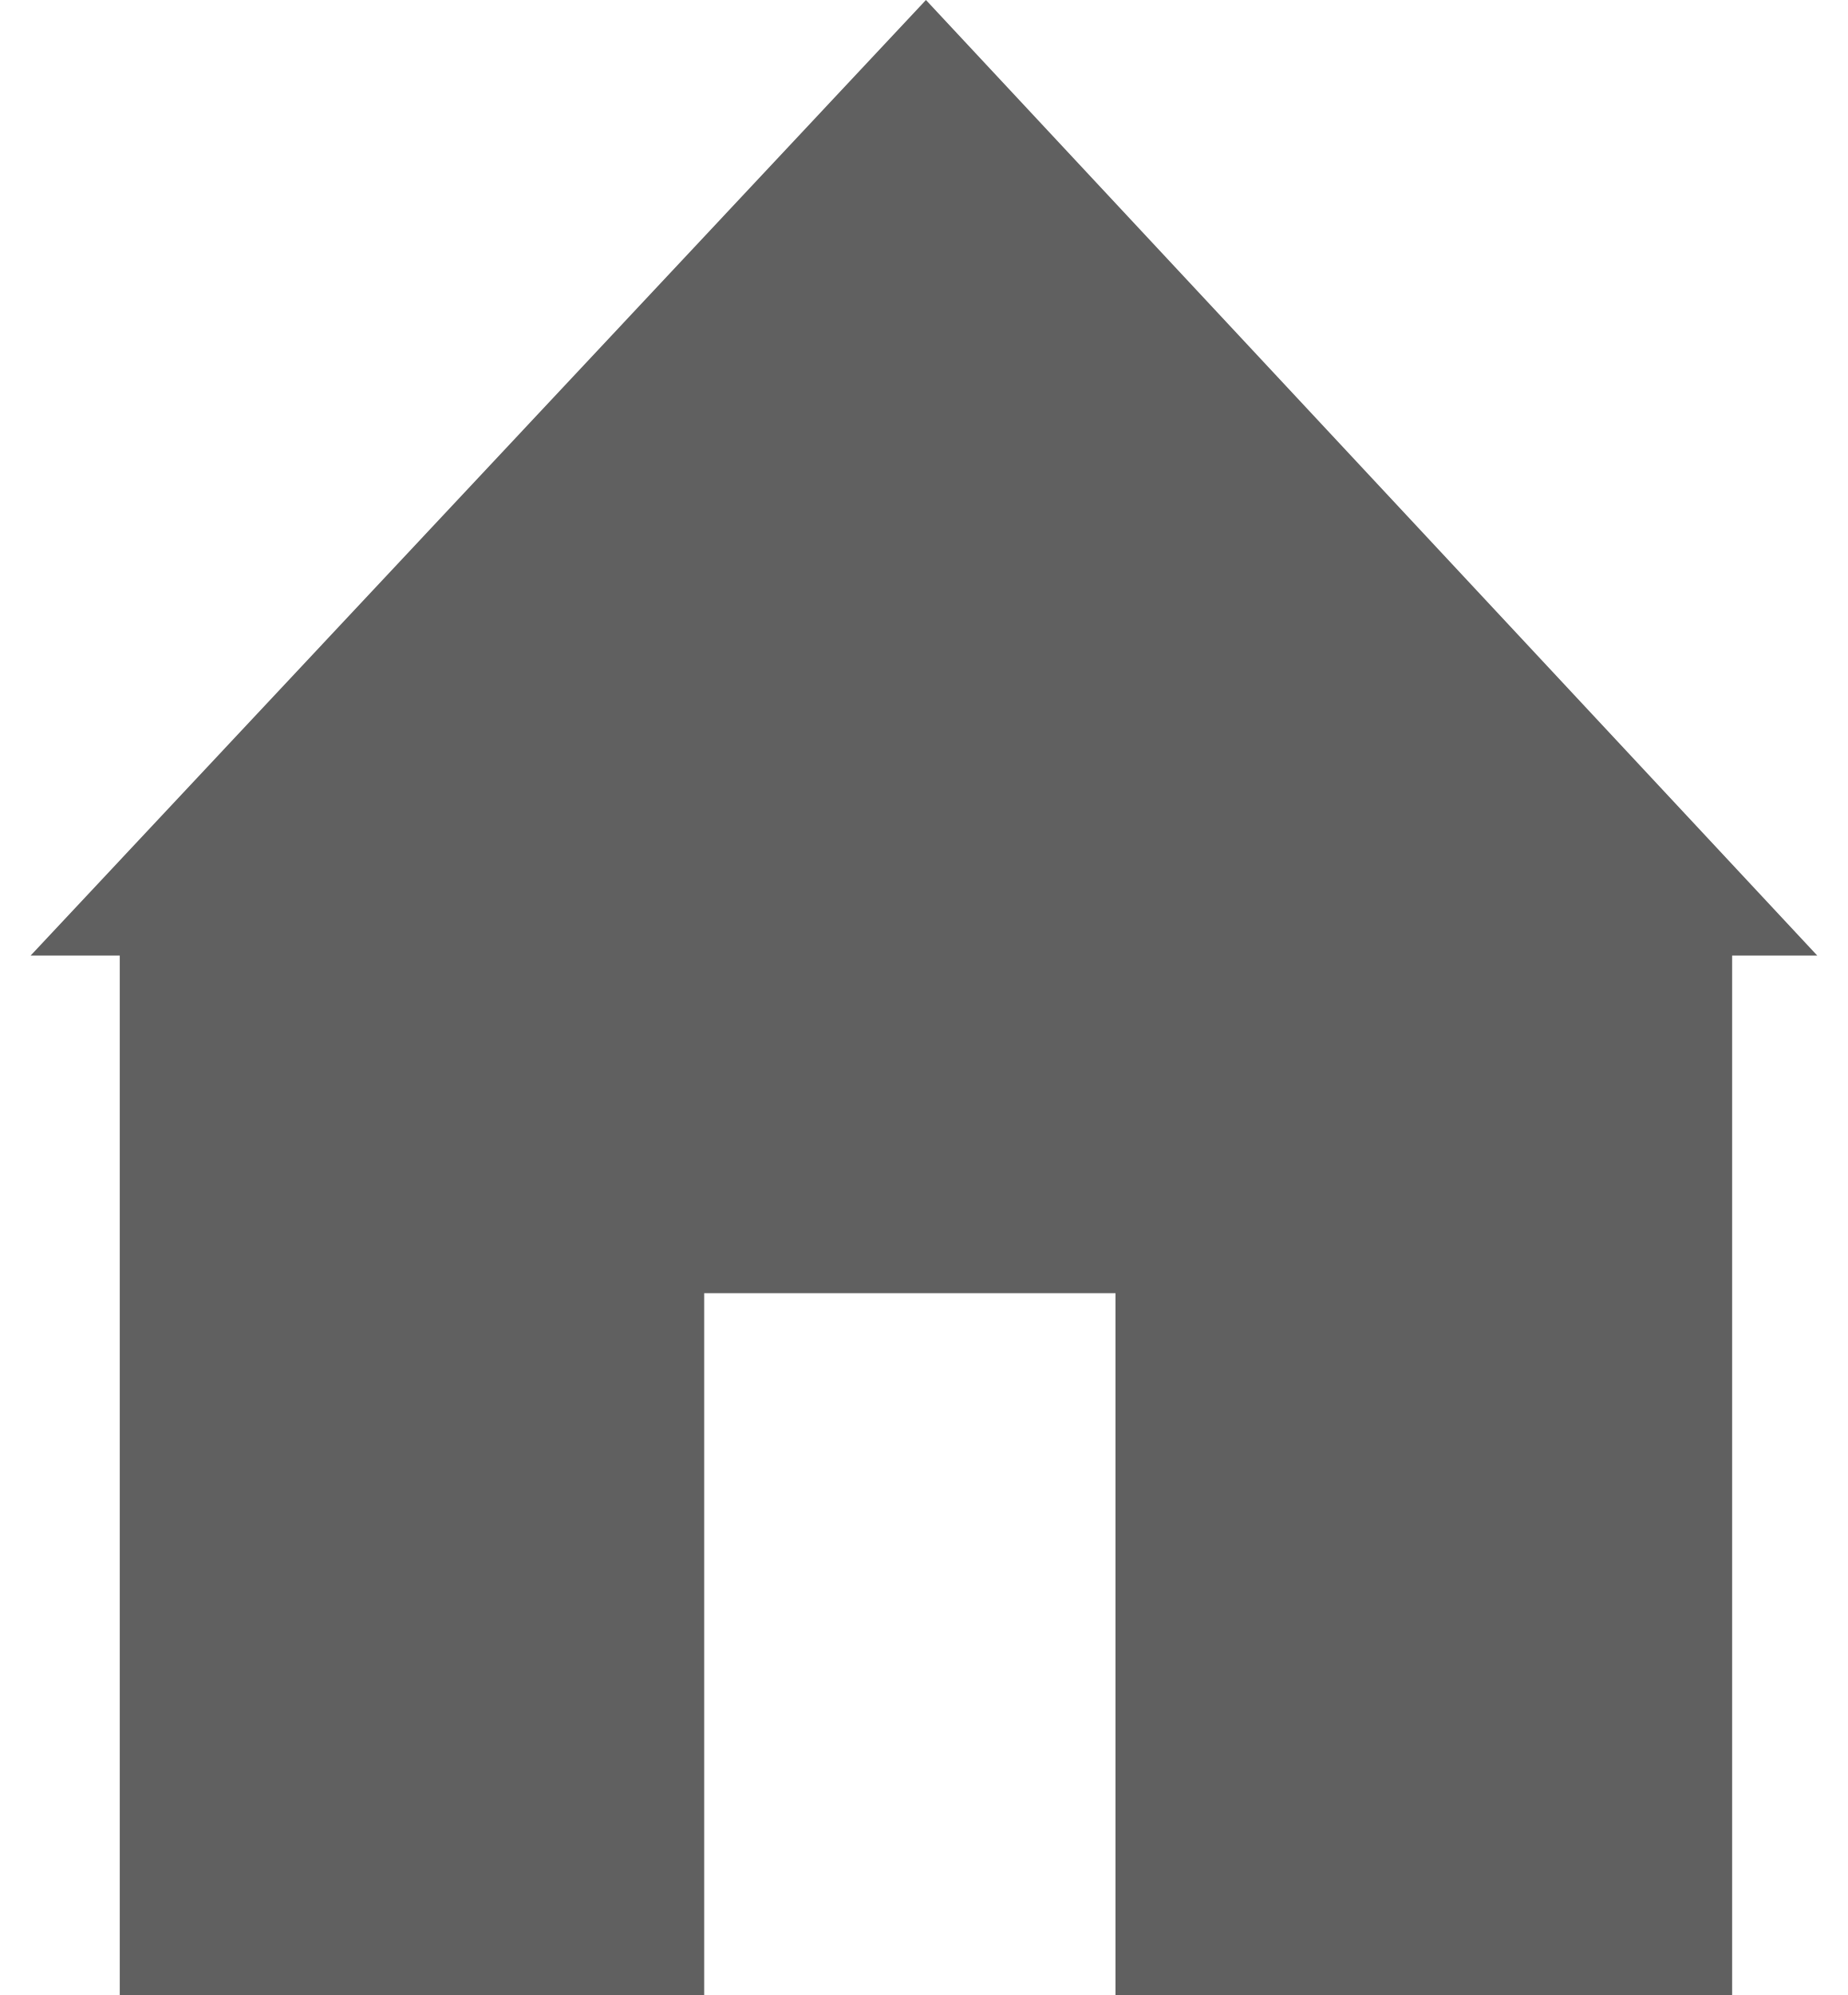
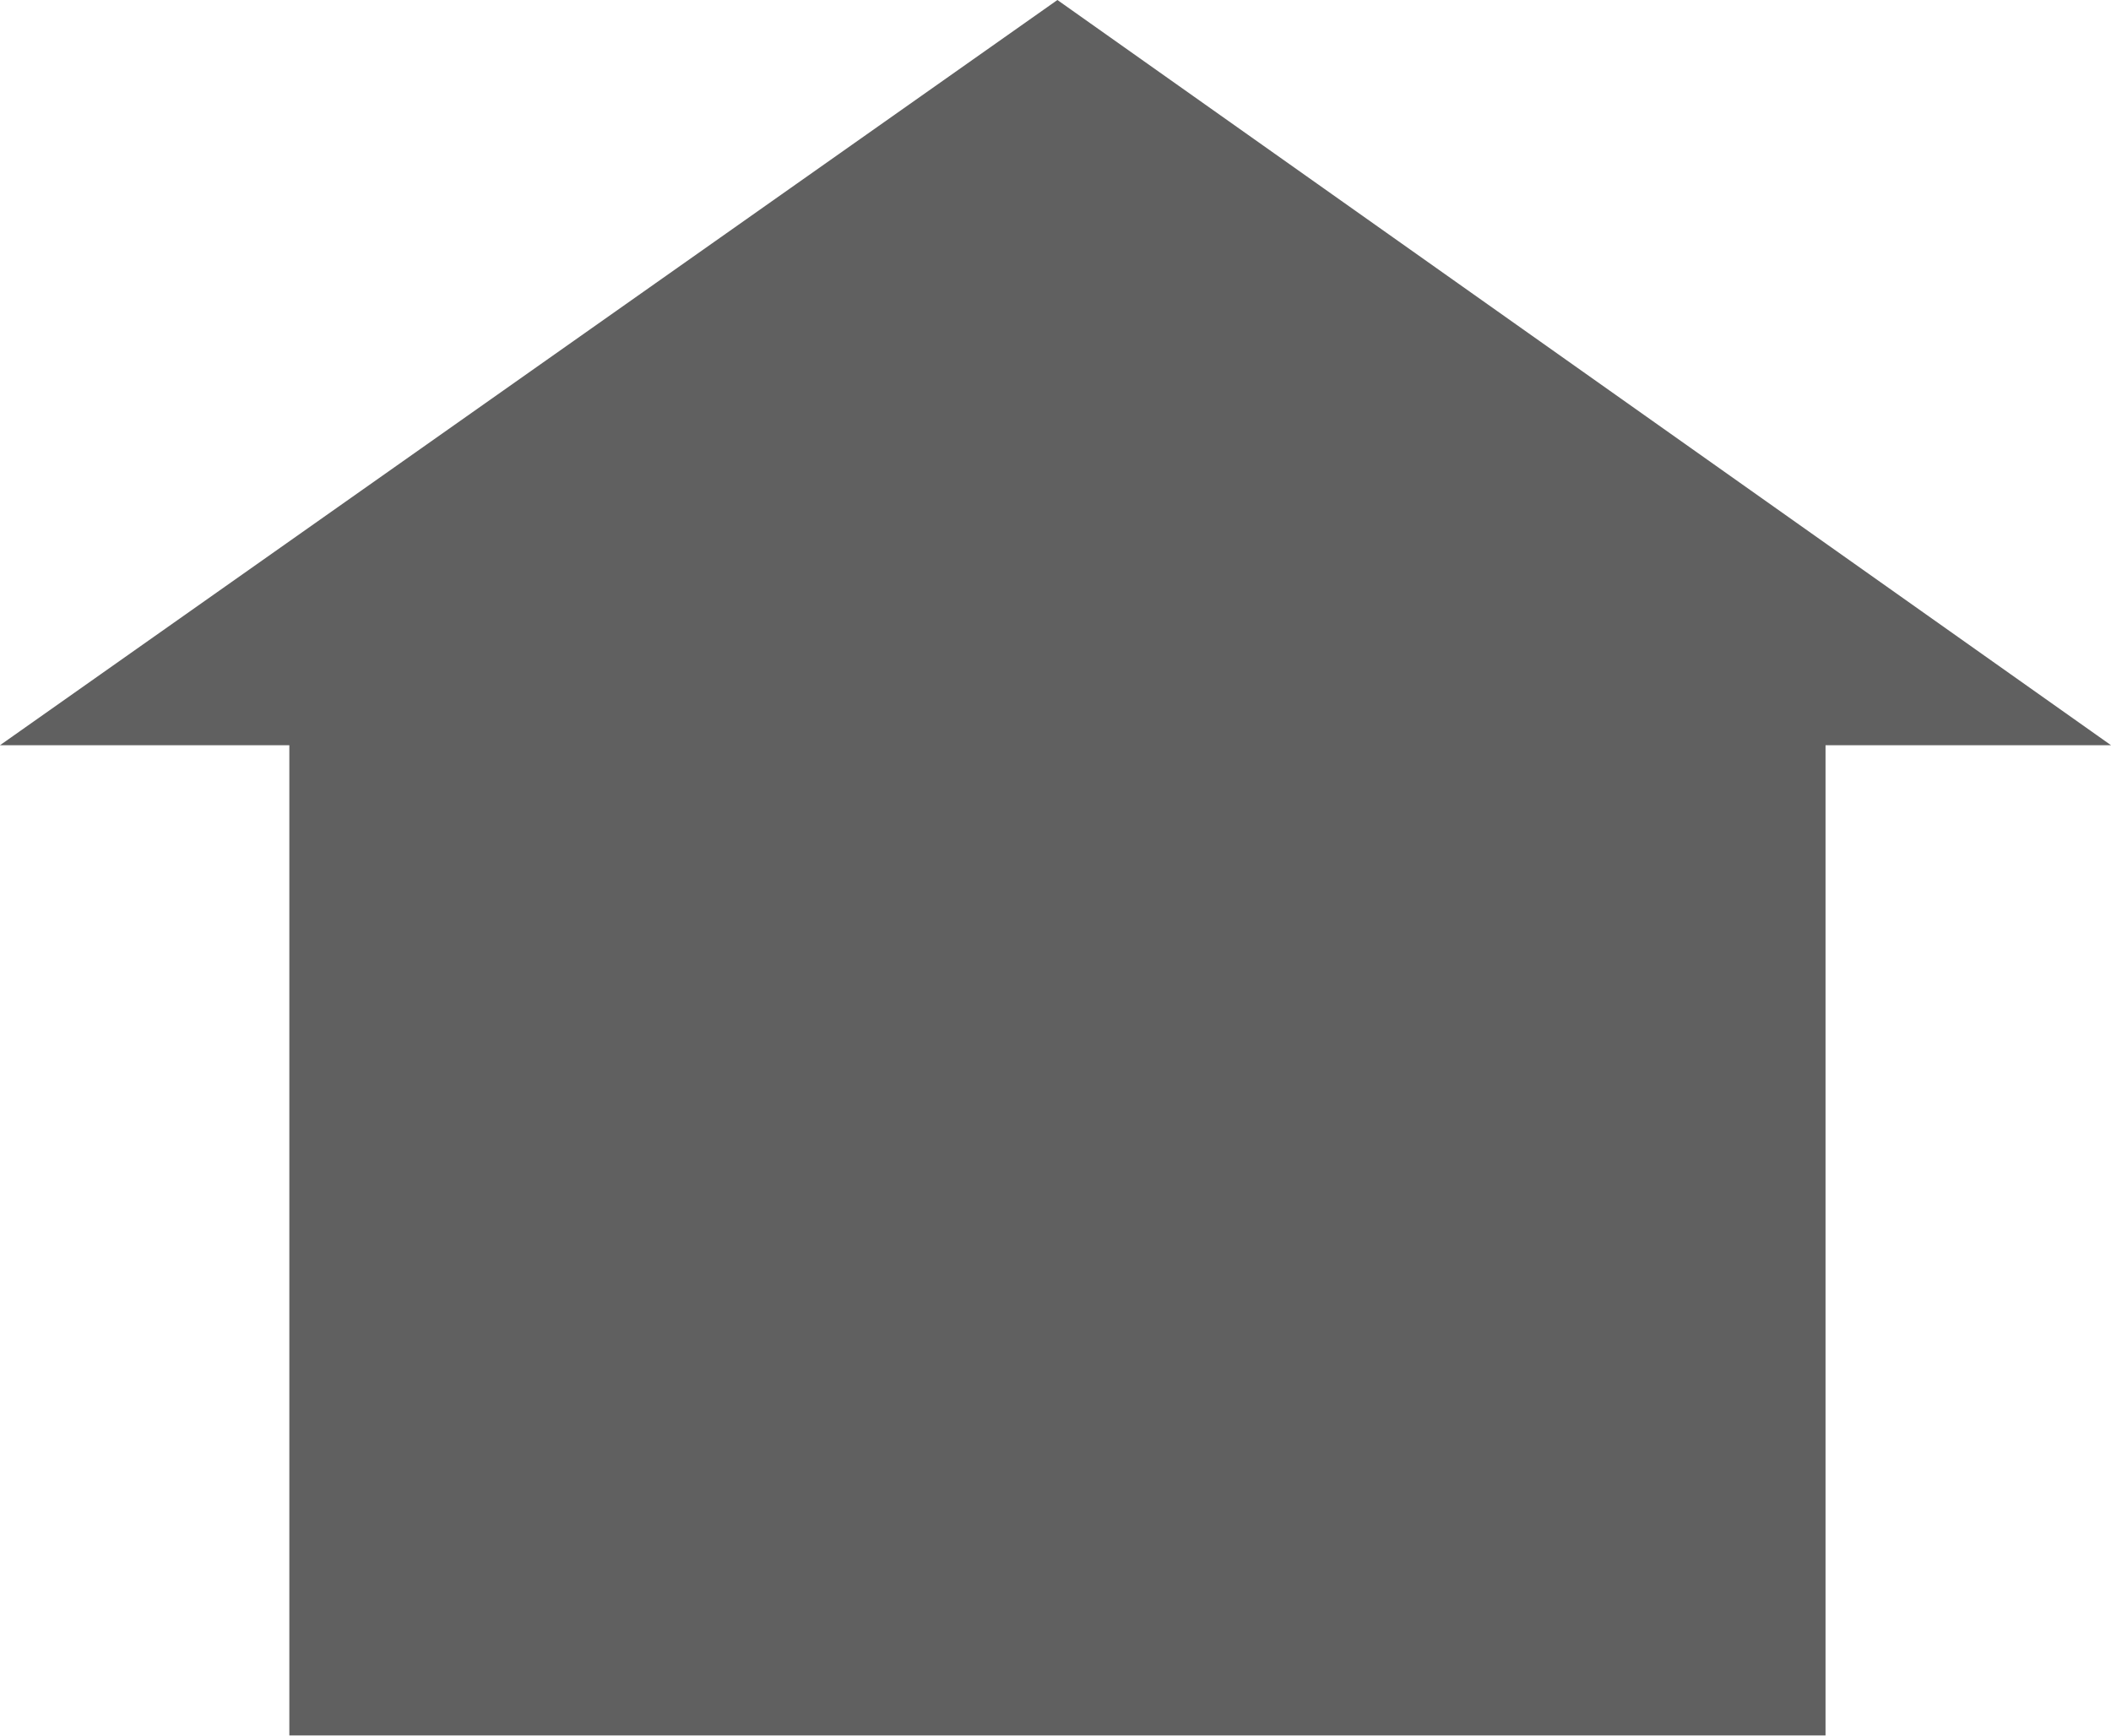
- <svg xmlns="http://www.w3.org/2000/svg" version="1.1" id="Calque_1" x="0px" y="0px" width="28.625px" height="30.9px" viewBox="936.188 208.155 28.625 30.9" enable-background="new 936.188 208.155 28.625 30.9" xml:space="preserve">
-   <g id="Calque_2">
-     <g id="Calque_3">
- 	</g>
-   </g>
-   <polygon fill="#606060" points="964.338,222.956 950.531,208.155 936.662,222.956 938.043,222.956 938.043,239.056 947.096,239.056   947.096,228.185 953.467,228.185 953.467,239.056 963.019,239.056 963.019,222.956 " />
+ <svg xmlns="http://www.w3.org/2000/svg" version="1.1" id="Calque_1" x="0px" y="0px" width="34.32px" height="28.216px" viewBox="0 0 34.32 28.216" enable-background="new 0 0 34.32 28.216" xml:space="preserve">
+   <polygon fill="#606060" points="17.191,0 0,12.116 4.704,12.116 4.704,28.216 13.756,28.216 20.128,28.216 29.679,28.216   29.679,12.116 34.32,12.116 " />
</svg>
